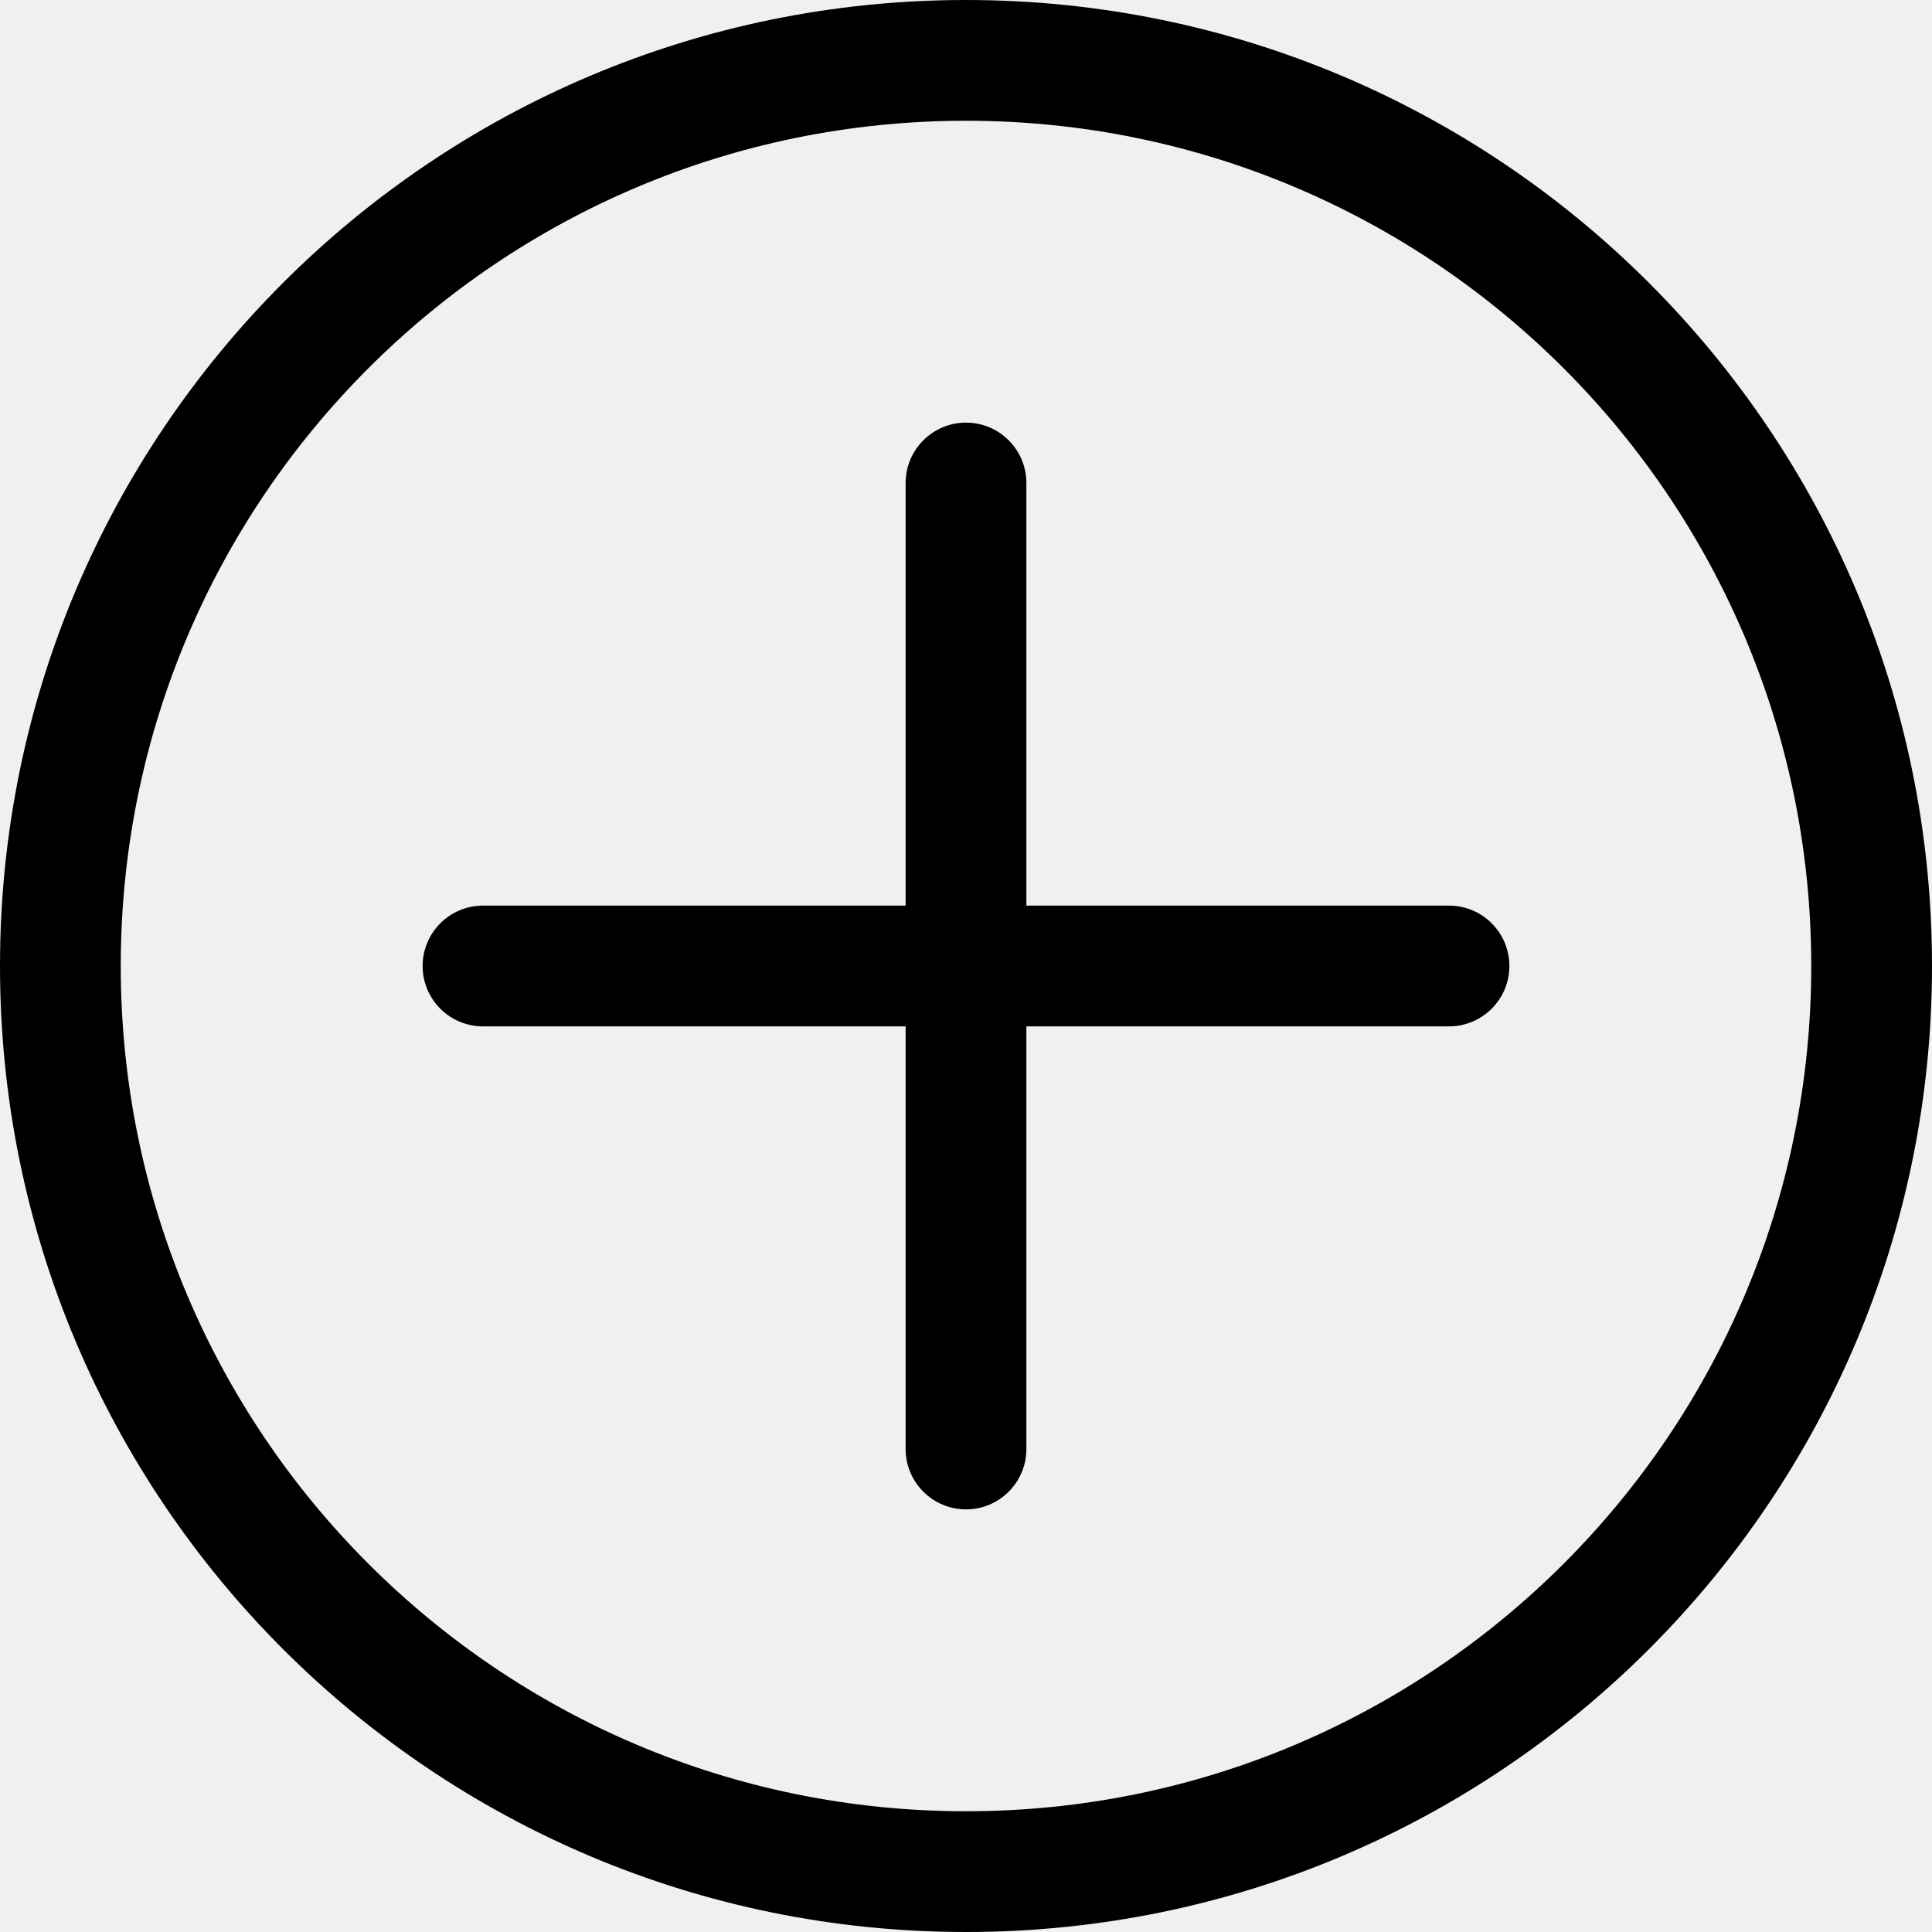
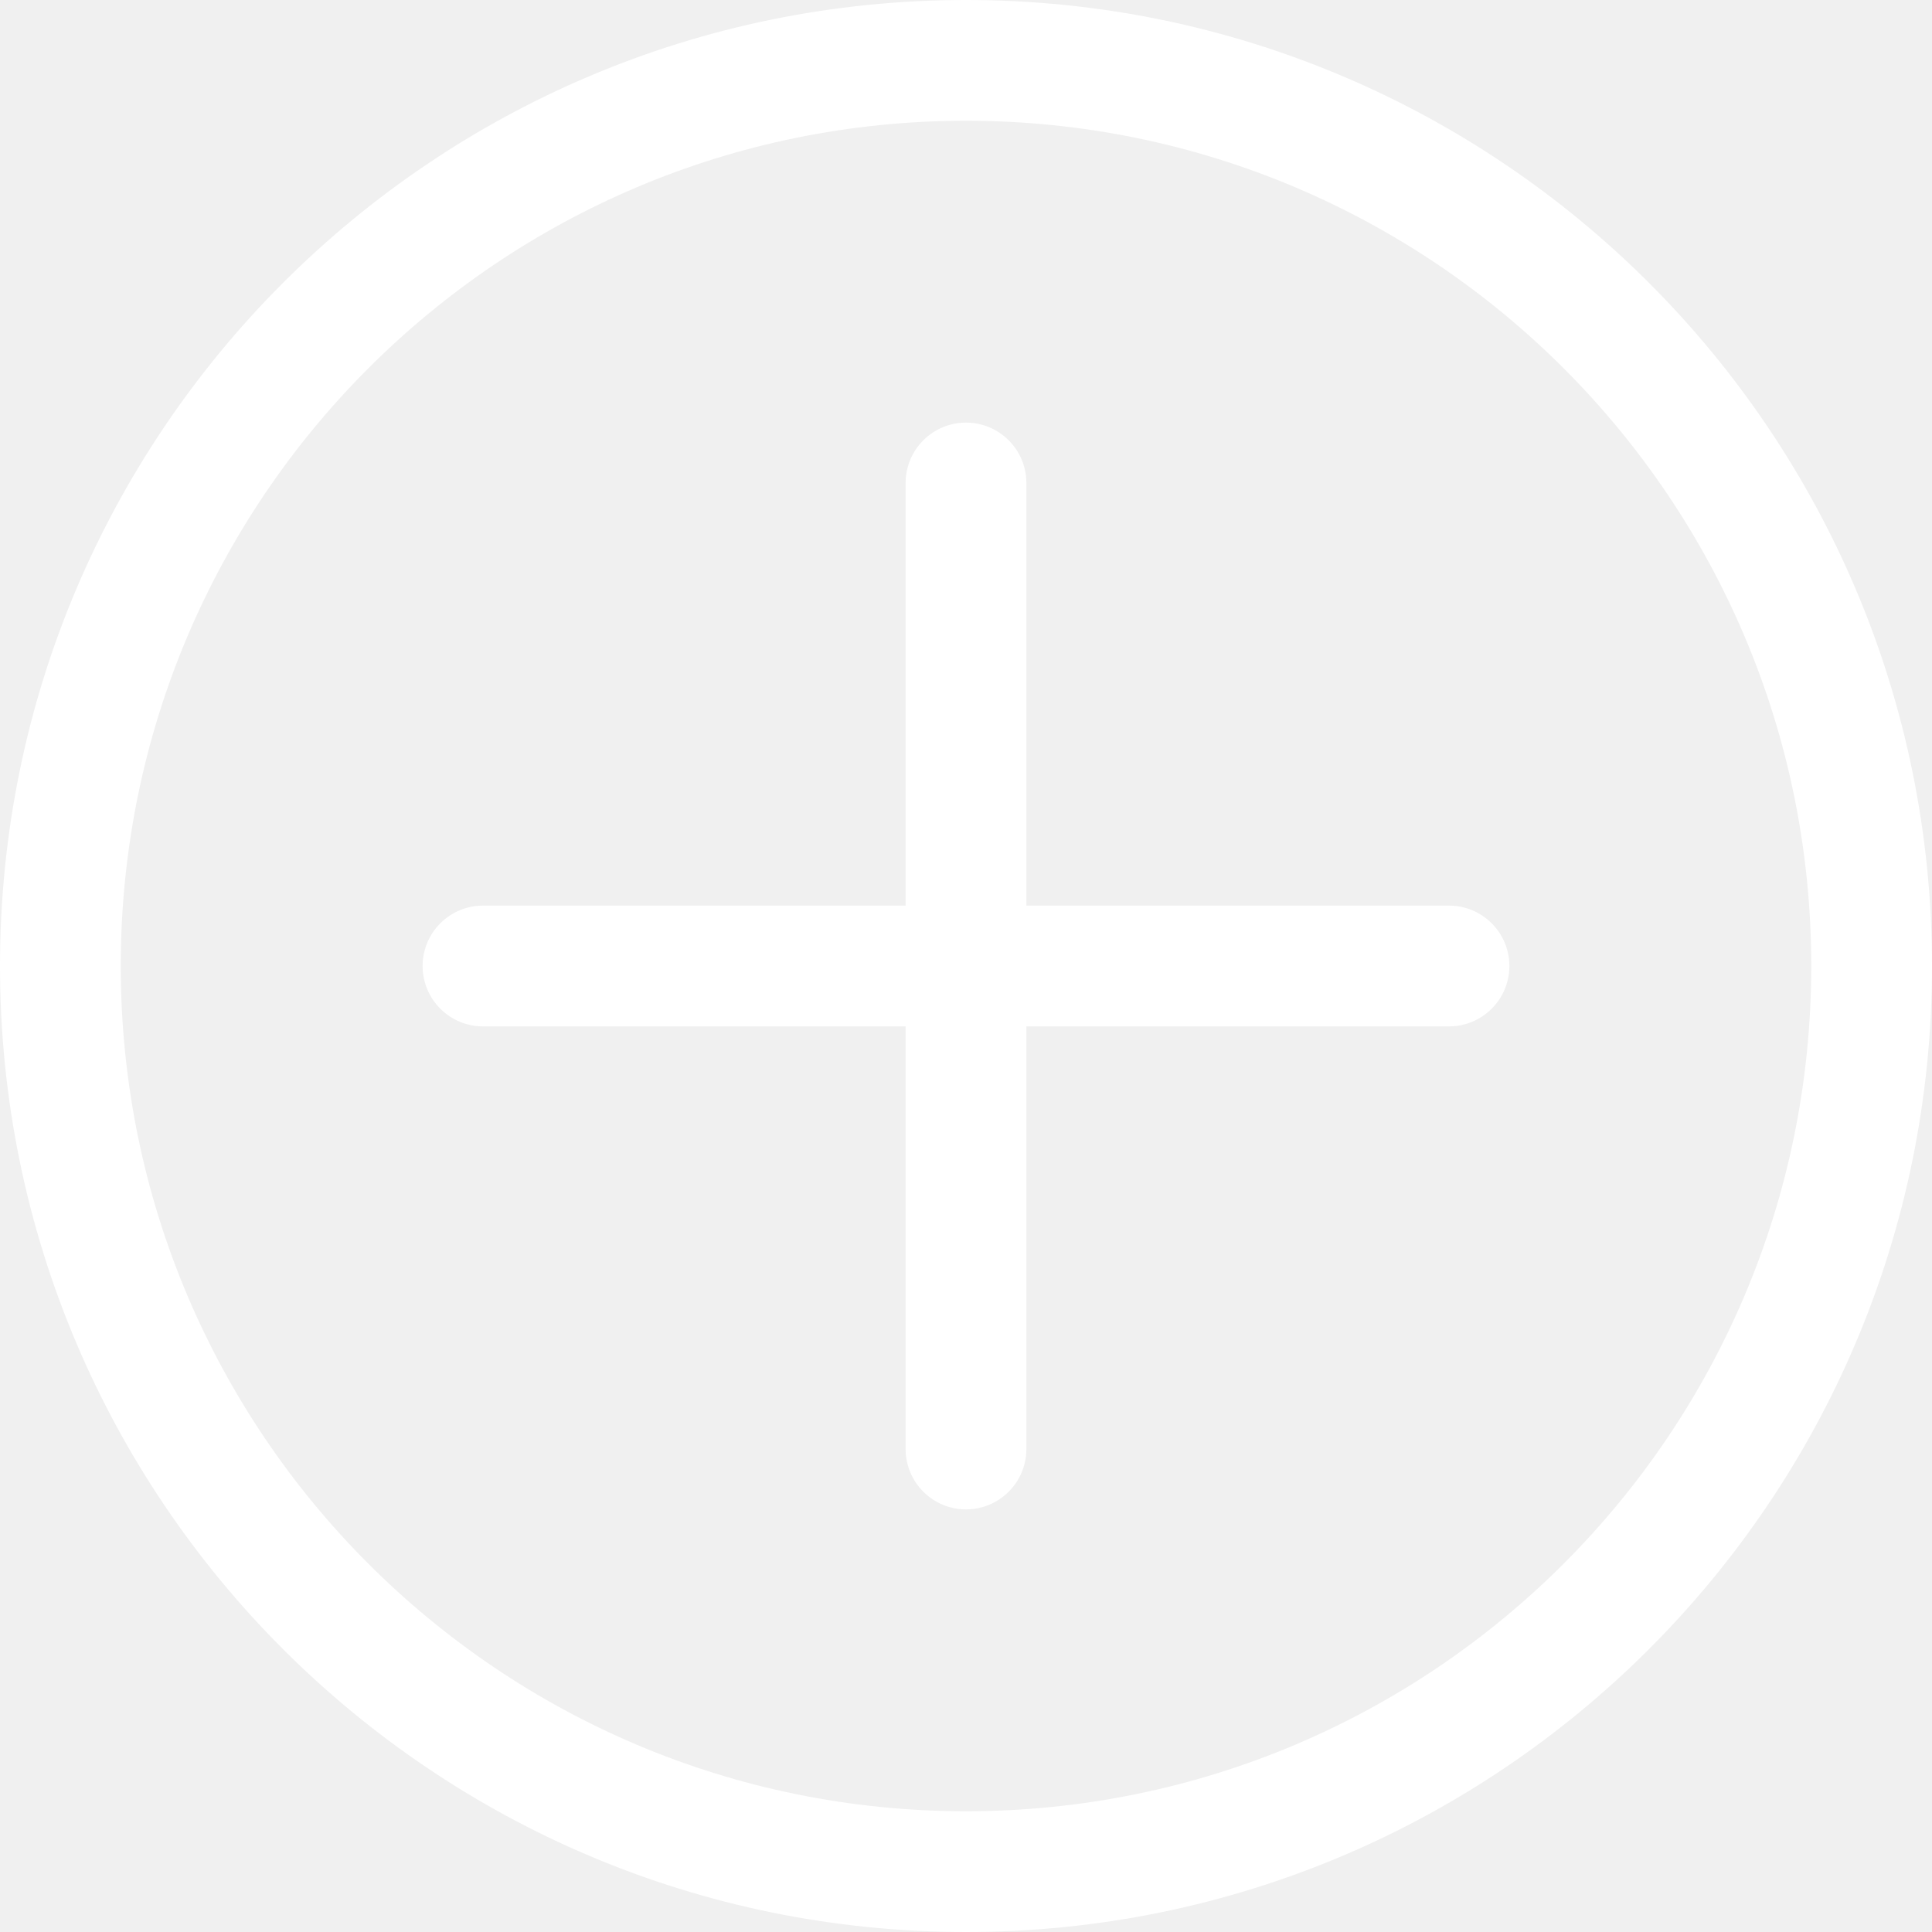
- <svg xmlns="http://www.w3.org/2000/svg" class="bi bi-plus-circle" width="1em" height="1em" viewBox="0 0 16 16" fill="currentColor">
+ <svg xmlns="http://www.w3.org/2000/svg" class="bi bi-plus-circle" width="1em" height="1em" viewBox="0 0 16 16" fill="white">
  <path fill-rule="evenodd" d="M8 3.5a.5.5 0 0 1 .5.5v4a.5.5 0 0 1-.5.5H4a.5.5 0 0 1 0-1h3.5V4a.5.5 0 0 1 .5-.5z" />
  <path fill-rule="evenodd" d="M7.5 8a.5.5 0 0 1 .5-.5h4a.5.5 0 0 1 0 1H8.5V12a.5.5 0 0 1-1 0V8z" />
  <path fill-rule="evenodd" d="M8 15A7 7 0 1 0 8 1a7 7 0 0 0 0 14zm0 1A8 8 0 1 0 8 0a8 8 0 0 0 0 16z" />
</svg>
